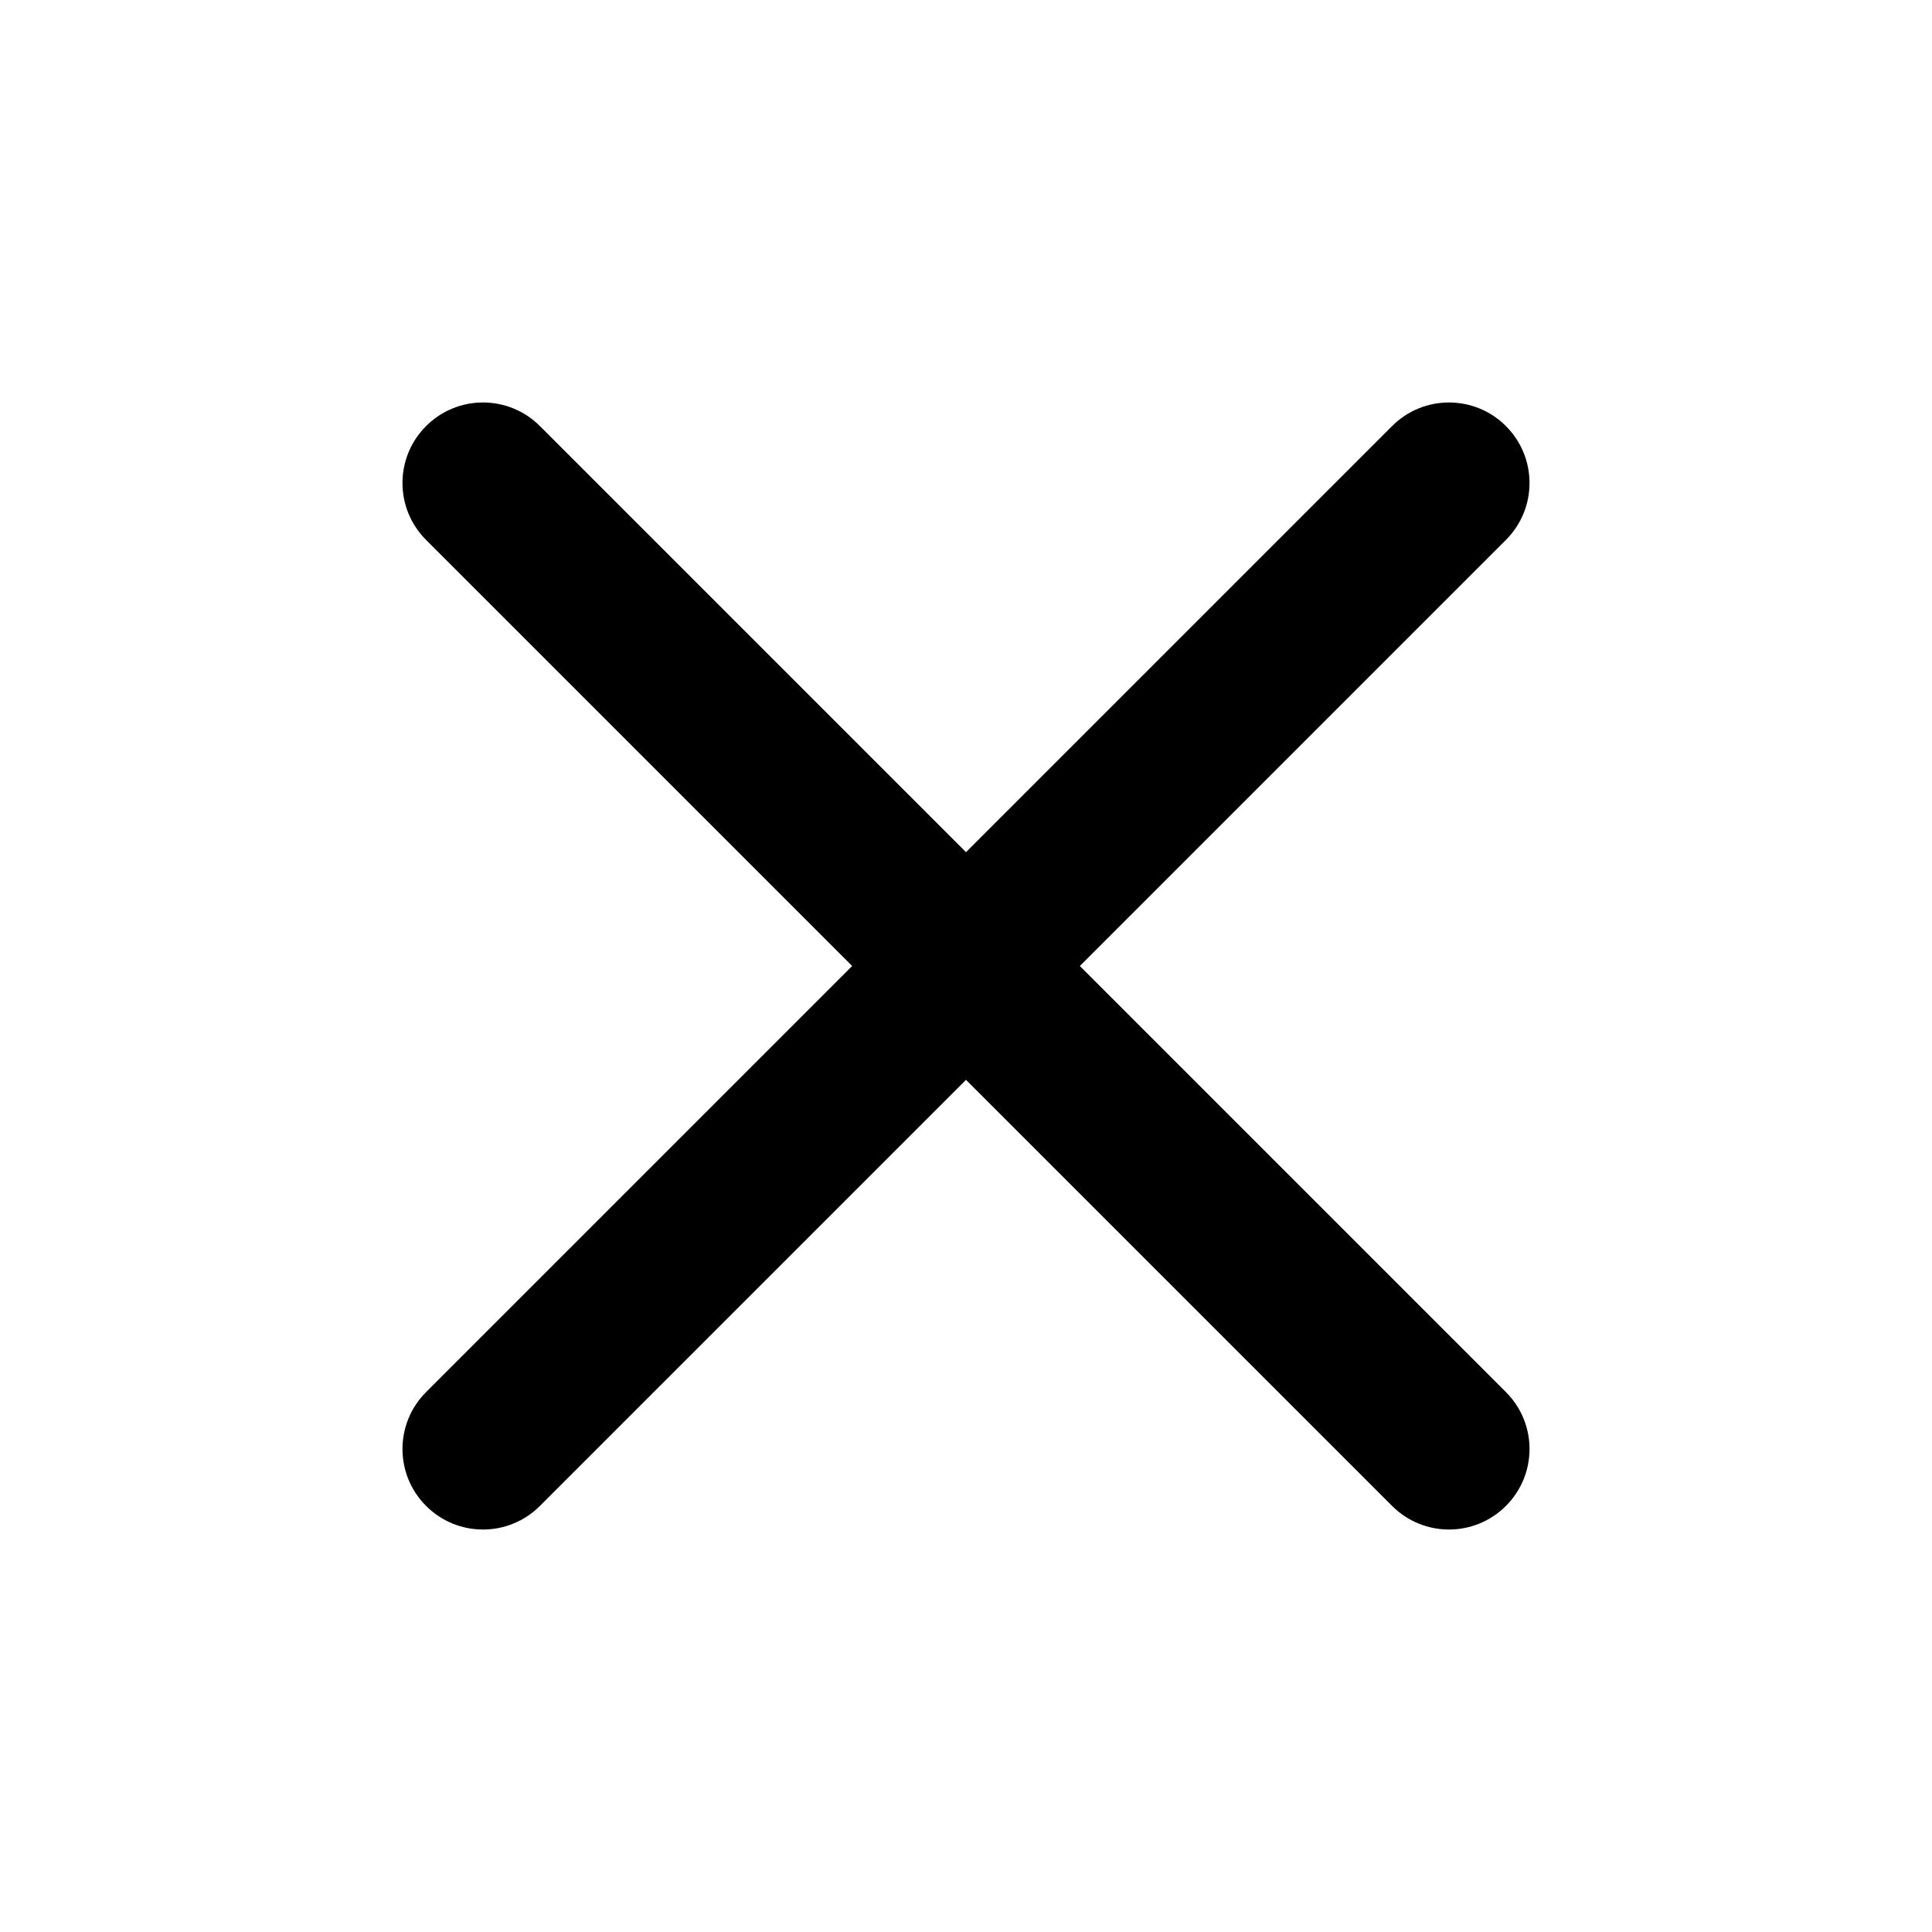
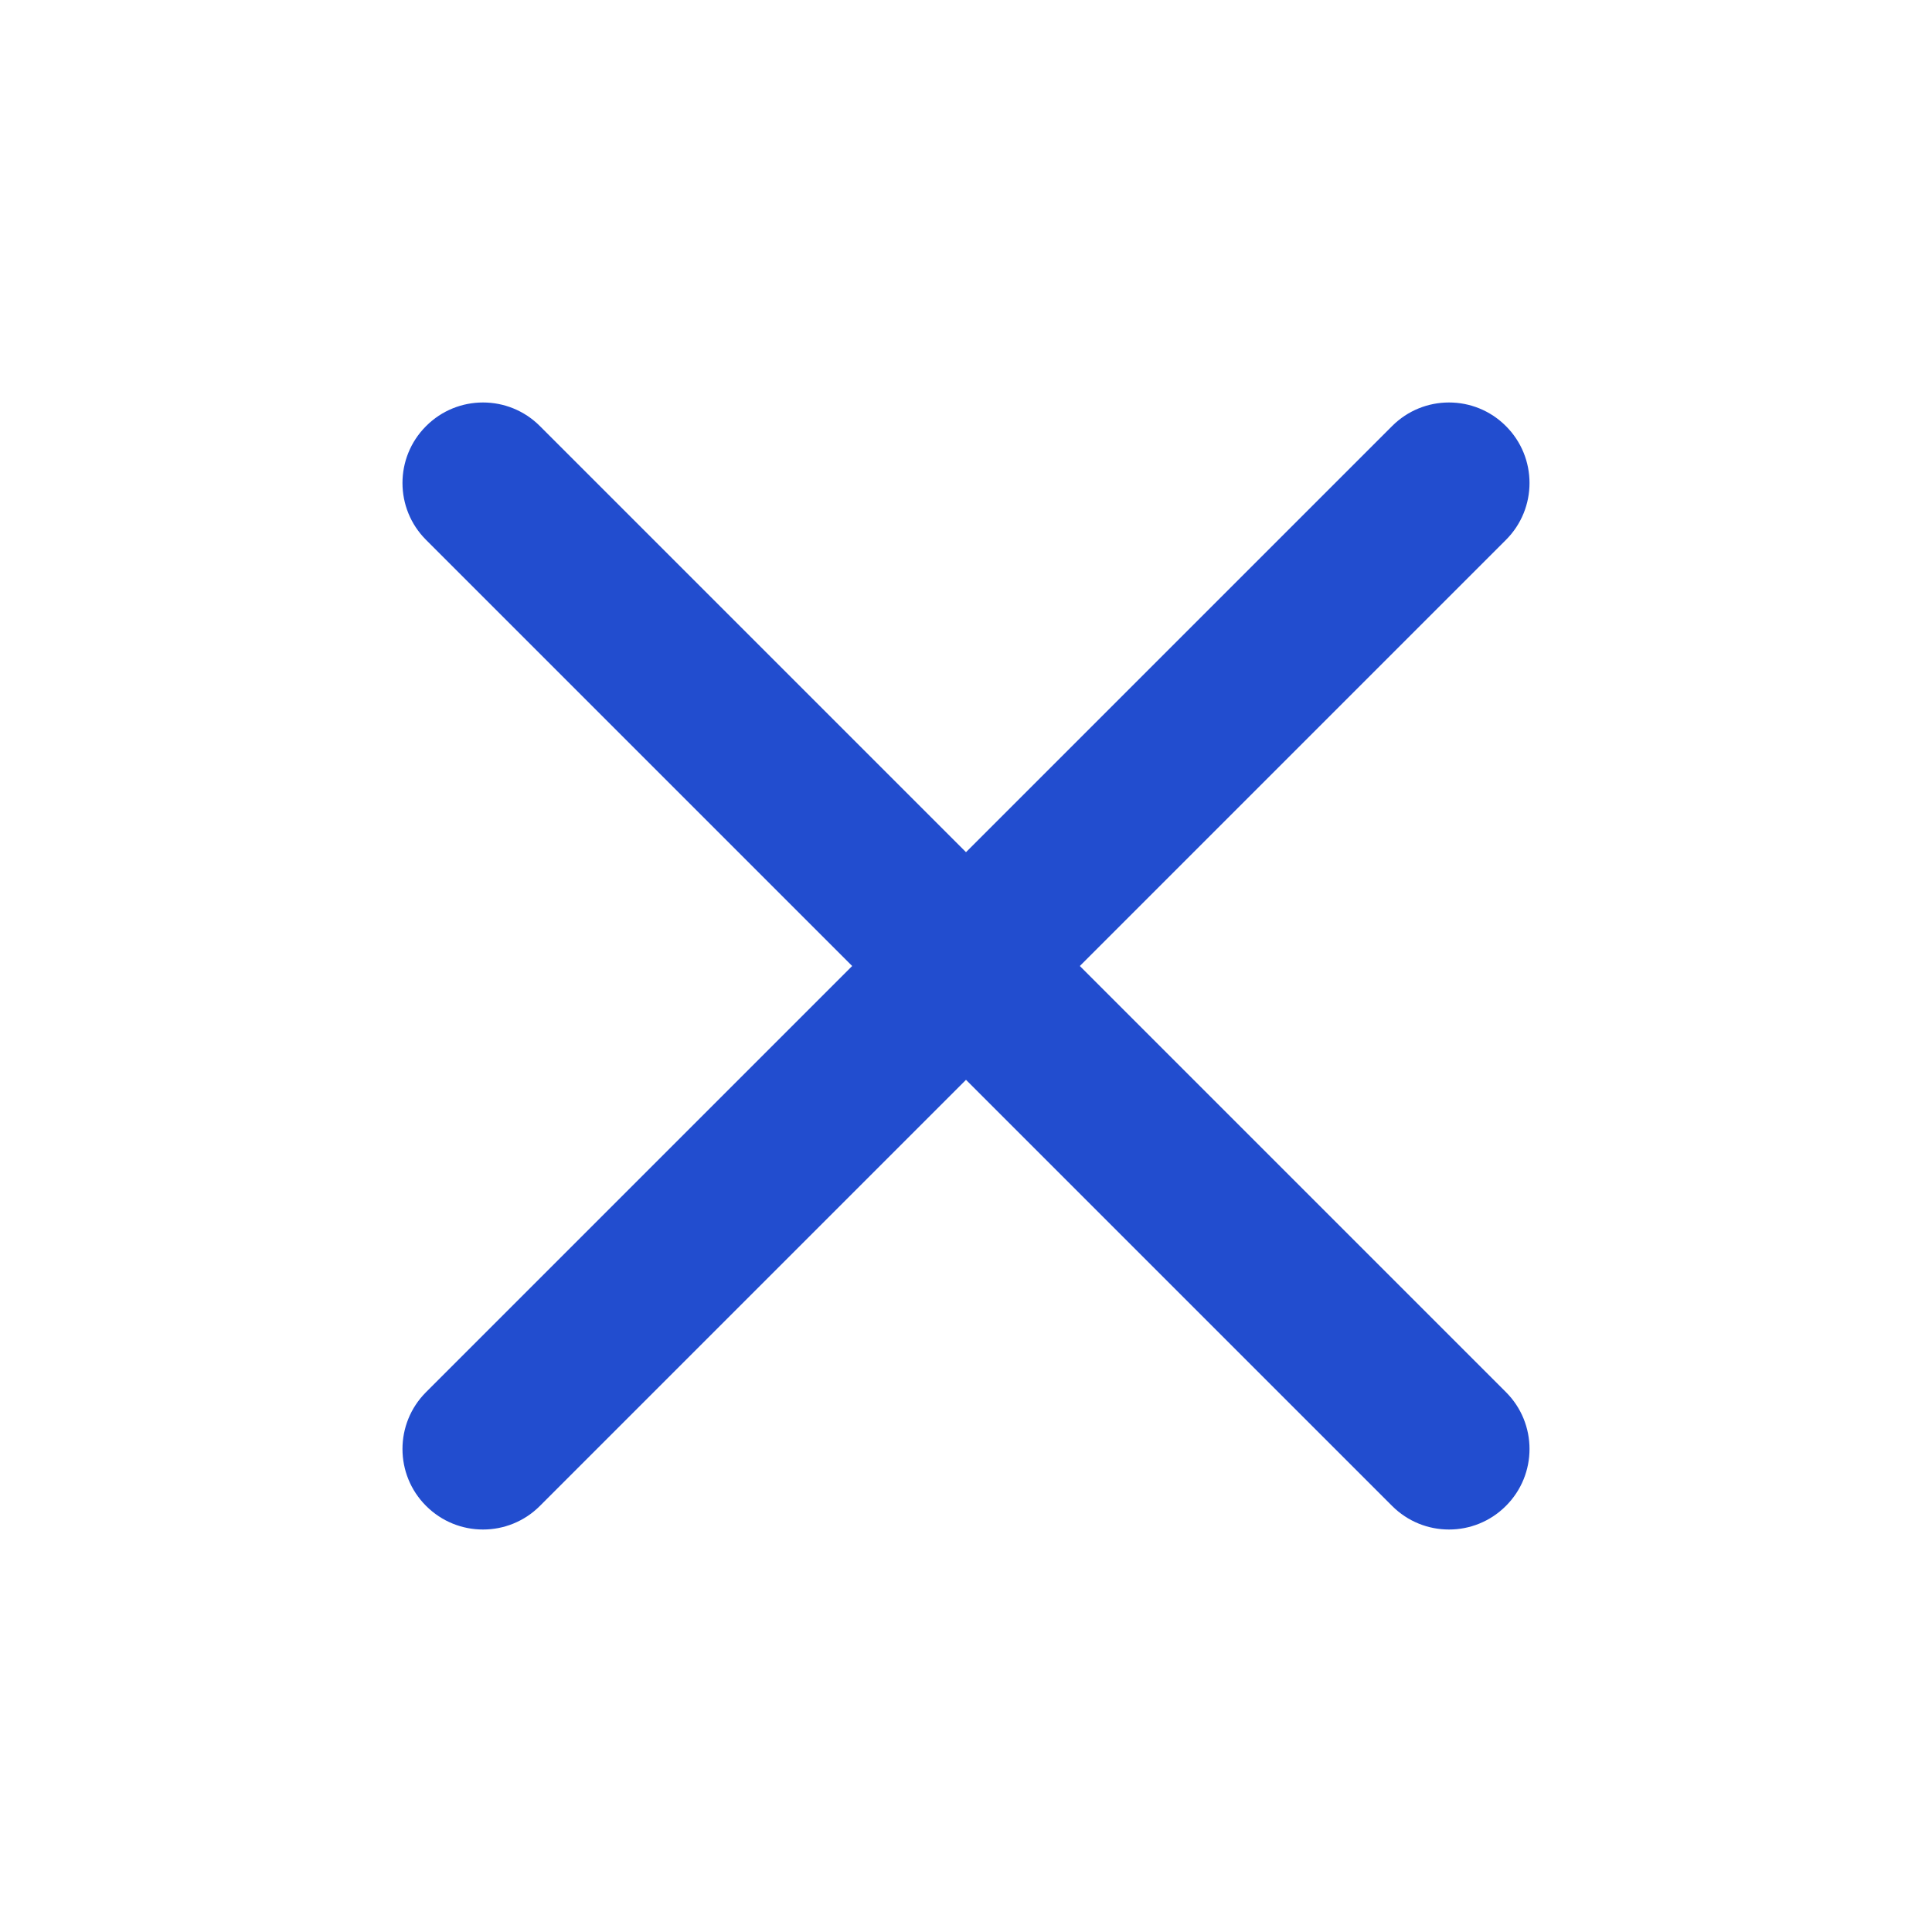
<svg xmlns="http://www.w3.org/2000/svg" width="24" height="24" viewBox="0 0 24 24" fill="none">
-   <path fill-rule="evenodd" clip-rule="evenodd" d="M5.293 5.293C5.683 4.902 6.317 4.902 6.707 5.293L12 10.586L17.293 5.293C17.683 4.902 18.317 4.902 18.707 5.293C19.098 5.683 19.098 6.317 18.707 6.707L13.414 12L18.707 17.293C19.098 17.683 19.098 18.317 18.707 18.707C18.317 19.098 17.683 19.098 17.293 18.707L12 13.414L6.707 18.707C6.317 19.098 5.683 19.098 5.293 18.707C4.902 18.317 4.902 17.683 5.293 17.293L10.586 12L5.293 6.707C4.902 6.317 4.902 5.683 5.293 5.293Z" fill="currentColor" />
+   <path fill-rule="evenodd" clip-rule="evenodd" d="M5.293 5.293C5.683 4.902 6.317 4.902 6.707 5.293L12 10.586L17.293 5.293C17.683 4.902 18.317 4.902 18.707 5.293C19.098 5.683 19.098 6.317 18.707 6.707L13.414 12L18.707 17.293C19.098 17.683 19.098 18.317 18.707 18.707C18.317 19.098 17.683 19.098 17.293 18.707L12 13.414L6.707 18.707C6.317 19.098 5.683 19.098 5.293 18.707C4.902 18.317 4.902 17.683 5.293 17.293L10.586 12L5.293 6.707C4.902 6.317 4.902 5.683 5.293 5.293Z" fill="#224dcf" />
</svg>
